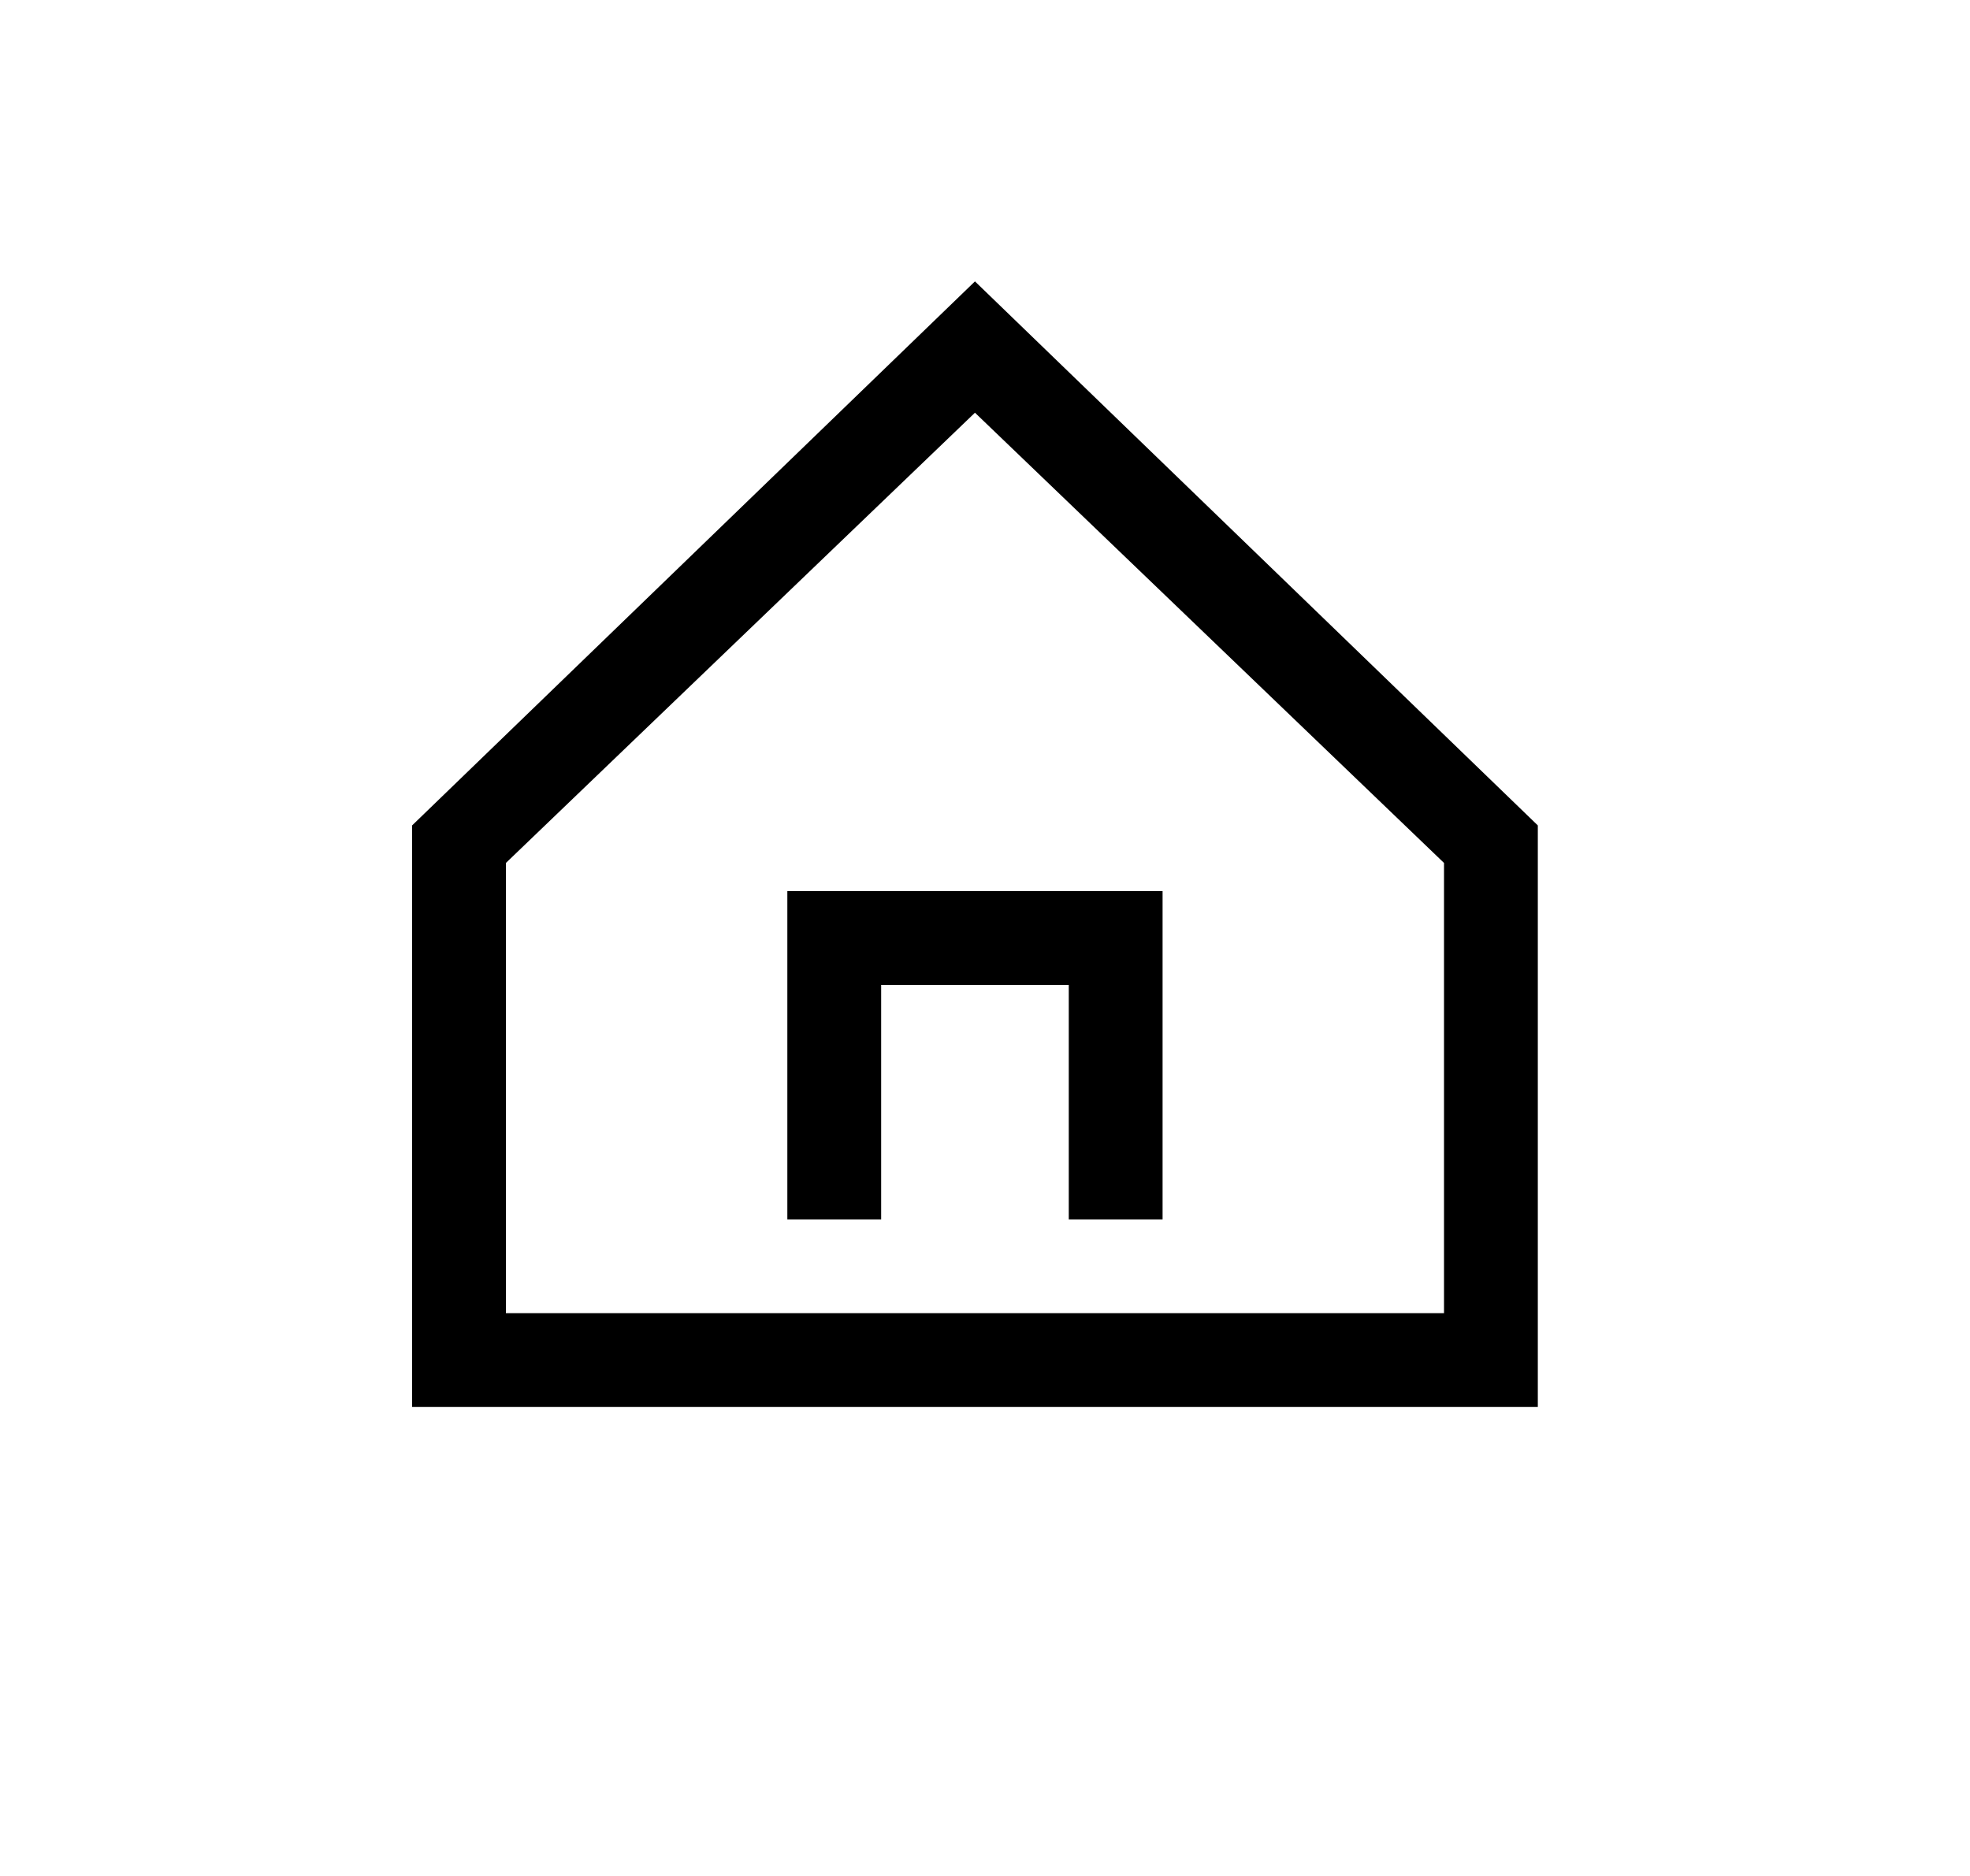
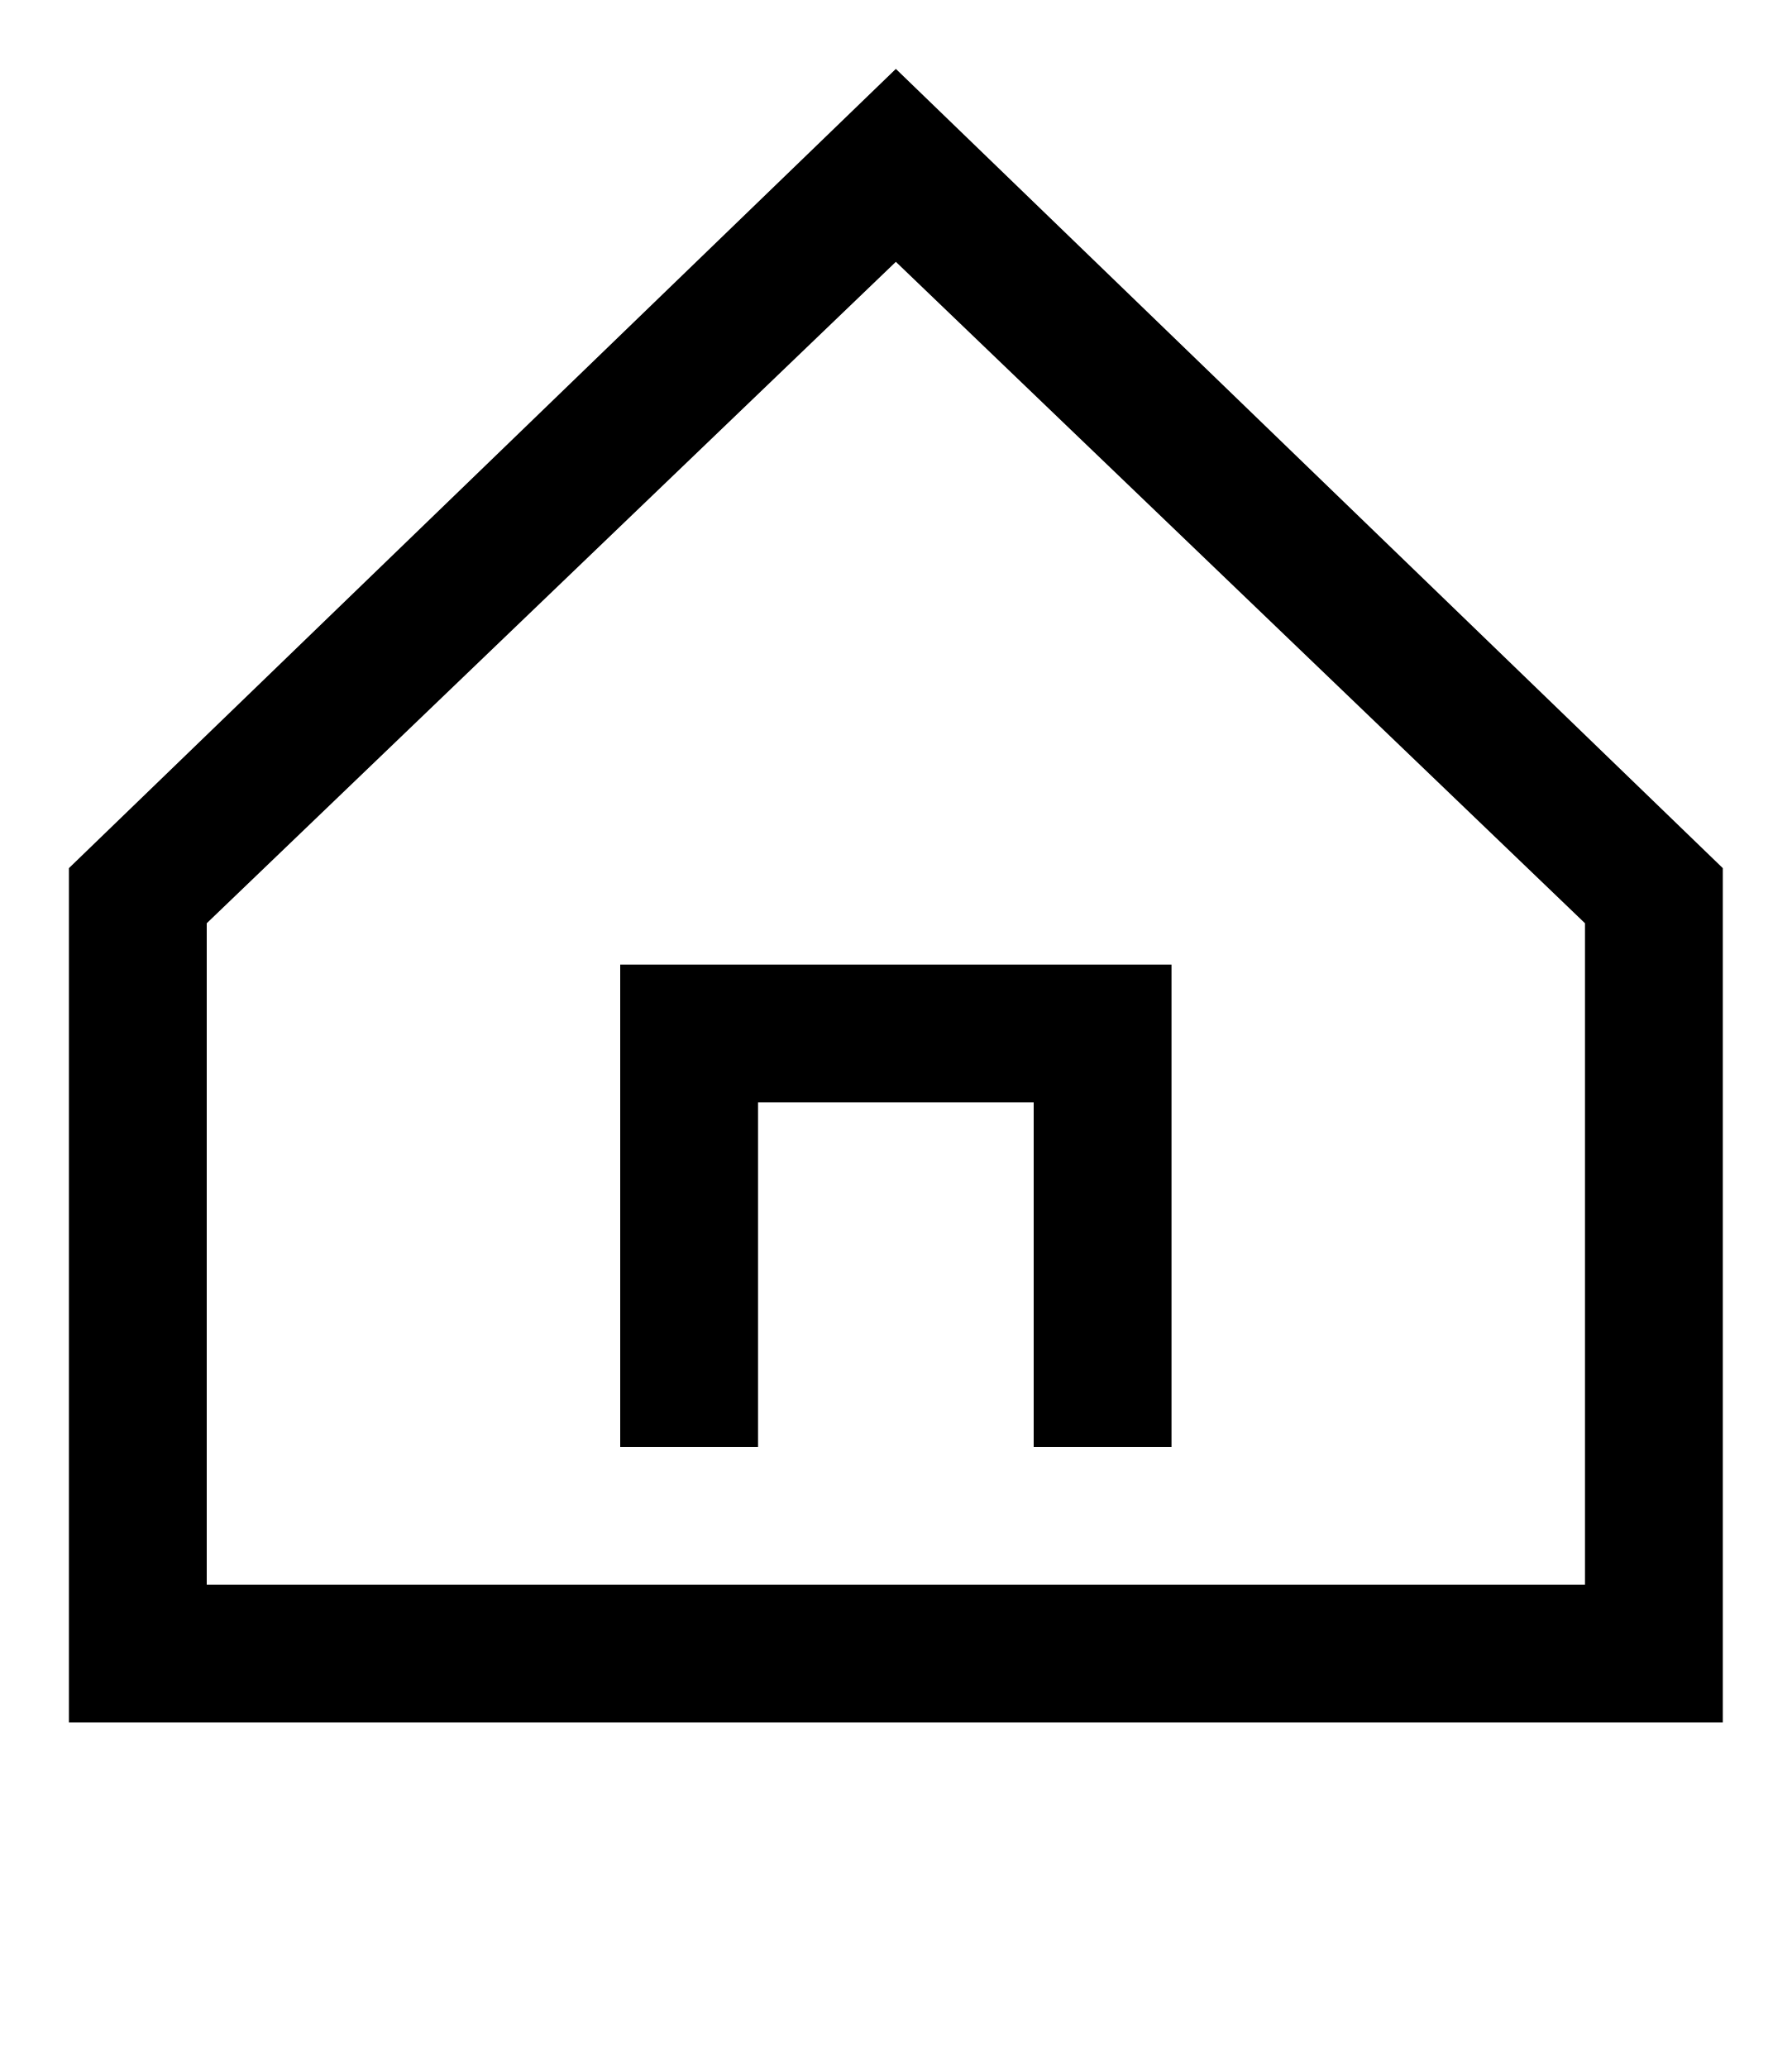
- <svg xmlns="http://www.w3.org/2000/svg" width="21" height="20" viewBox="0 0 21 20">
-   <path d="M10.393 3L4.393 8.8V15H16.393V8.8L10.393 3ZM15.393 14H5.393V9.2L10.393 4.4L15.393 9.2V14Z" />
-   <path d="M8.393 13H9.393V10.5H11.393V13H12.393V9.5H8.393V13Z" />
+ <svg xmlns="http://www.w3.org/2000/svg" width="13" height="15" viewBox="0 0 13 15">
+   <path d="M6.5 0.5L0.5 6.3V12.5H12.5V6.3L6.5 0.5ZM11.5 11.5H1.5V6.7L6.5 1.9L11.5 6.7V11.5Z" />
+   <path d="M4.5 10.5H5.5V8H7.5V10.5H8.5V7H4.5V10.5Z" />
</svg>
